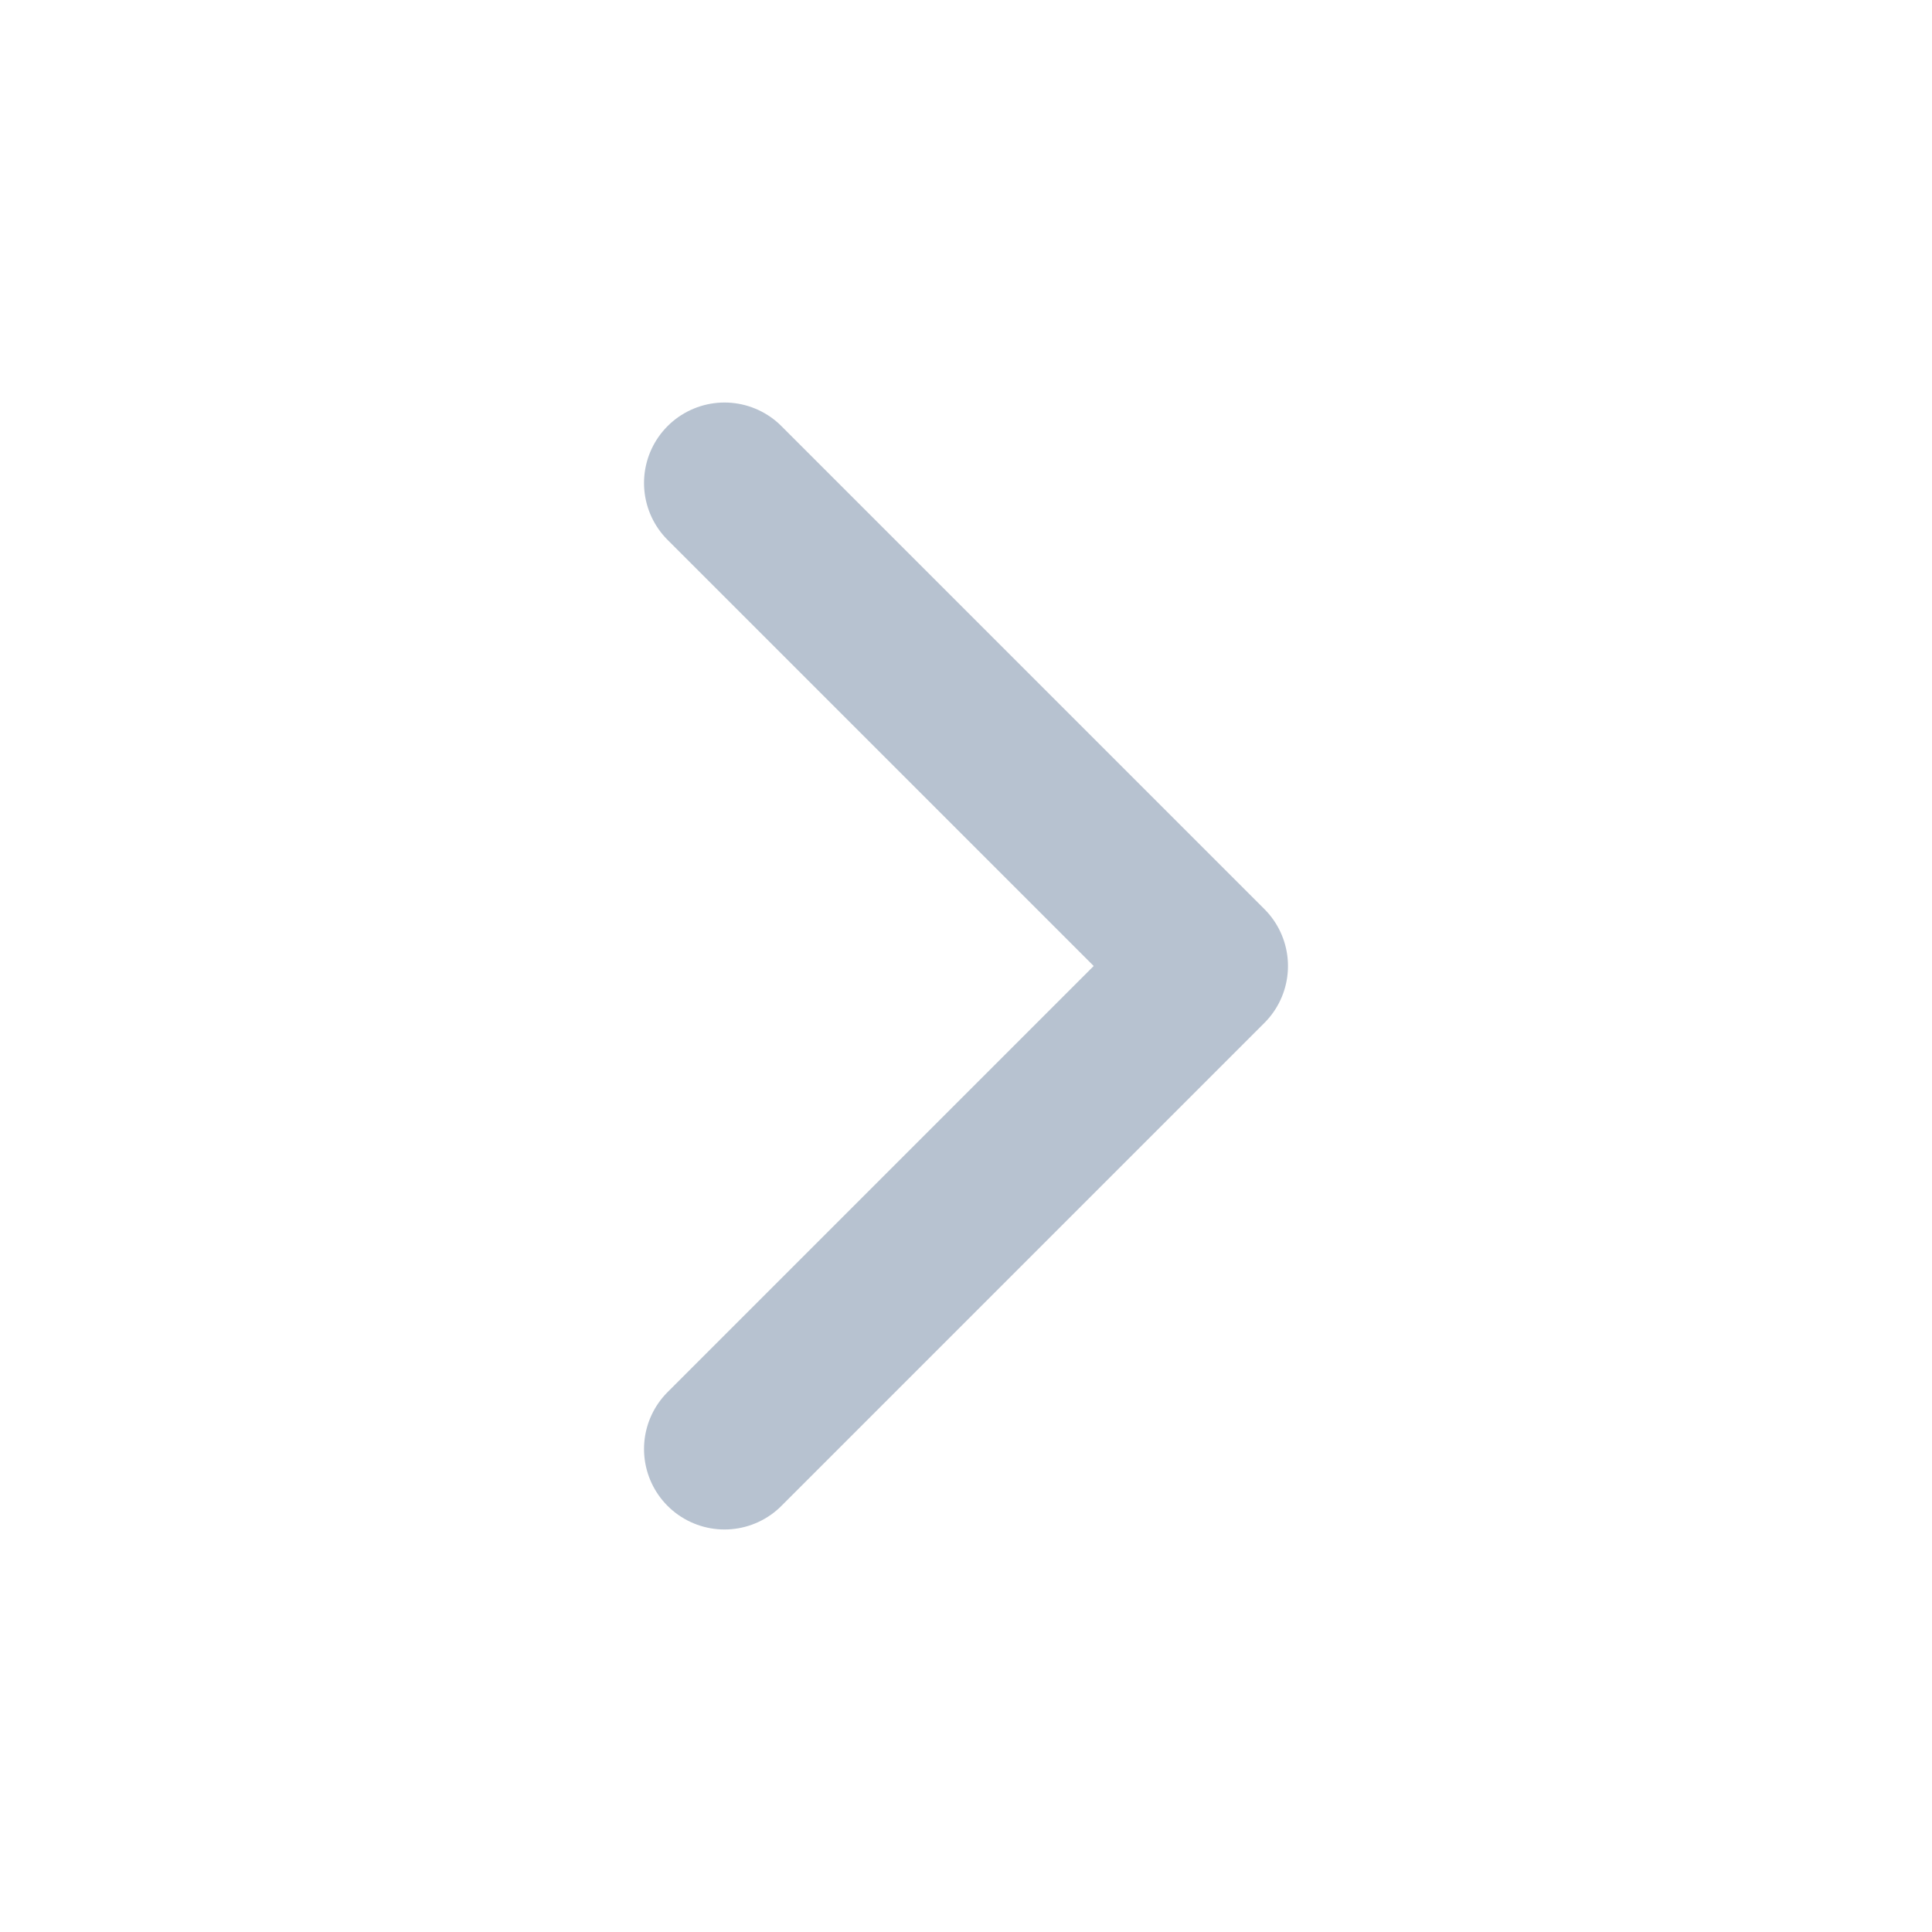
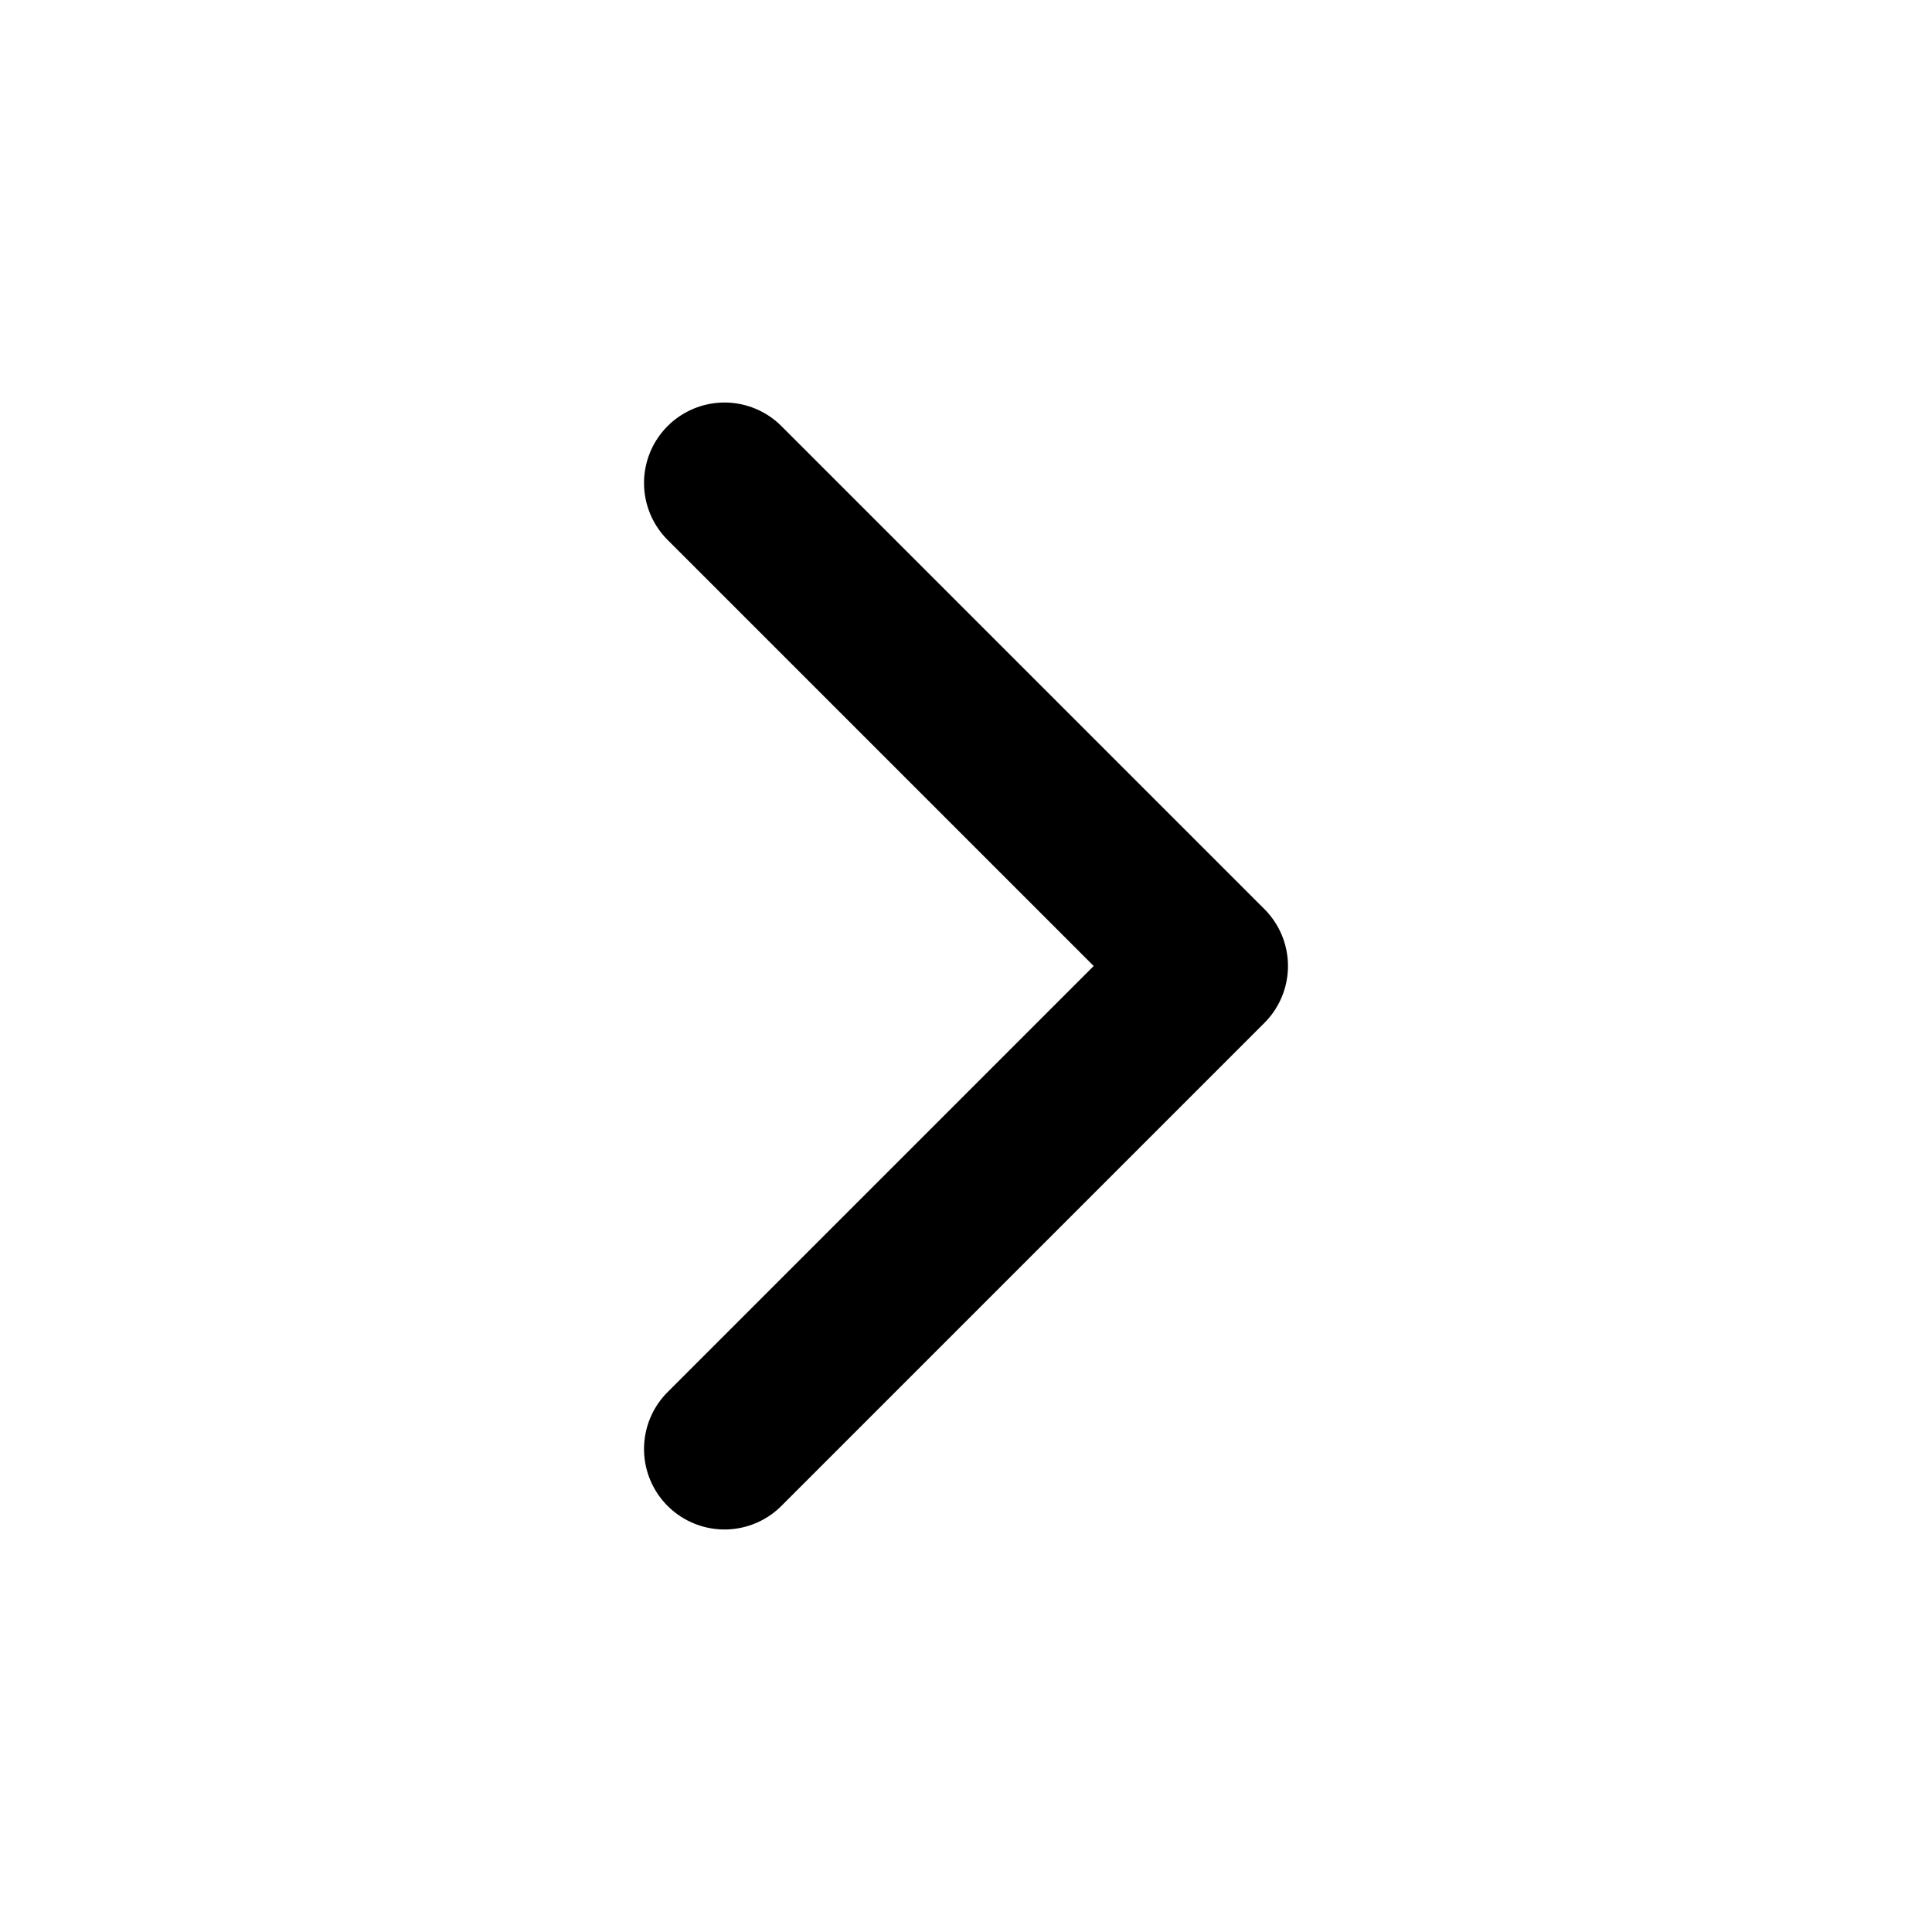
<svg xmlns="http://www.w3.org/2000/svg" width="16" height="16" viewBox="0 0 16 16" fill="none">
  <rect width="16" height="16" fill="white" />
-   <path d="M6 12L10 8L6 4" stroke="#B7C2D0" stroke-width="1.333" stroke-linecap="round" stroke-linejoin="round" />
+   <path d="M6 12L10 8L6 4" stroke="black" stroke-width="1.333" stroke-linecap="round" stroke-linejoin="round" />
</svg>
